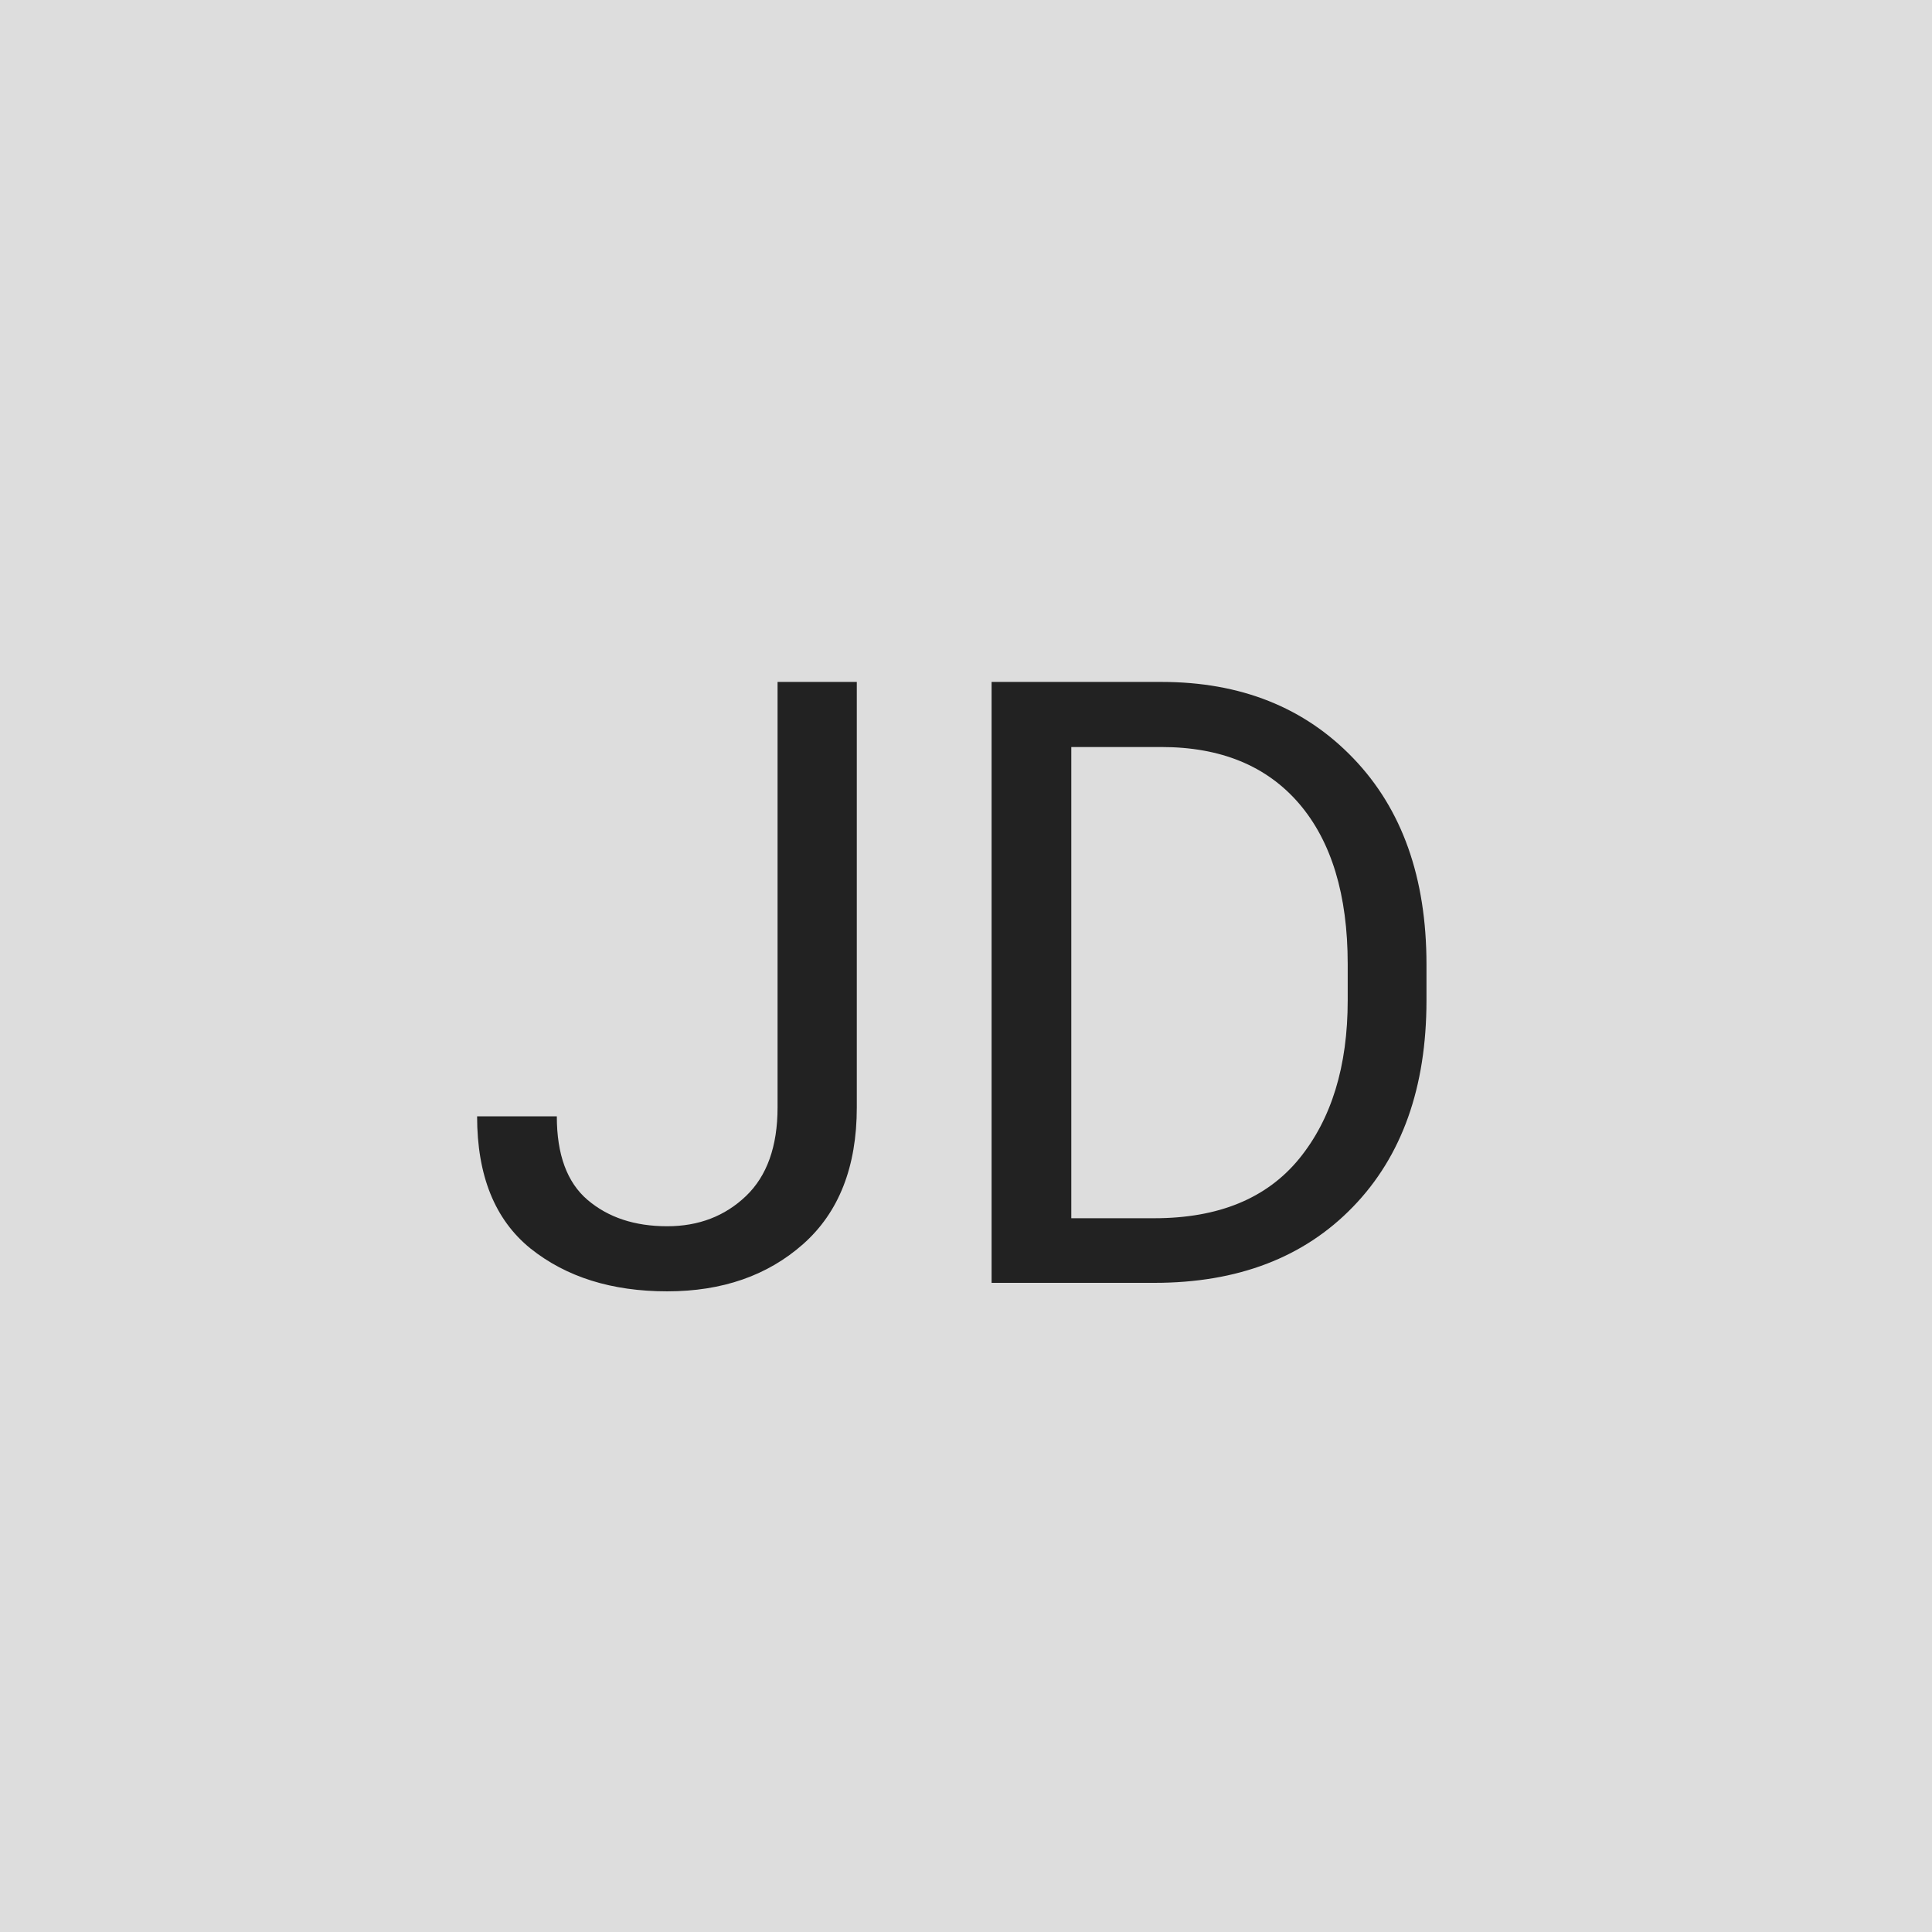
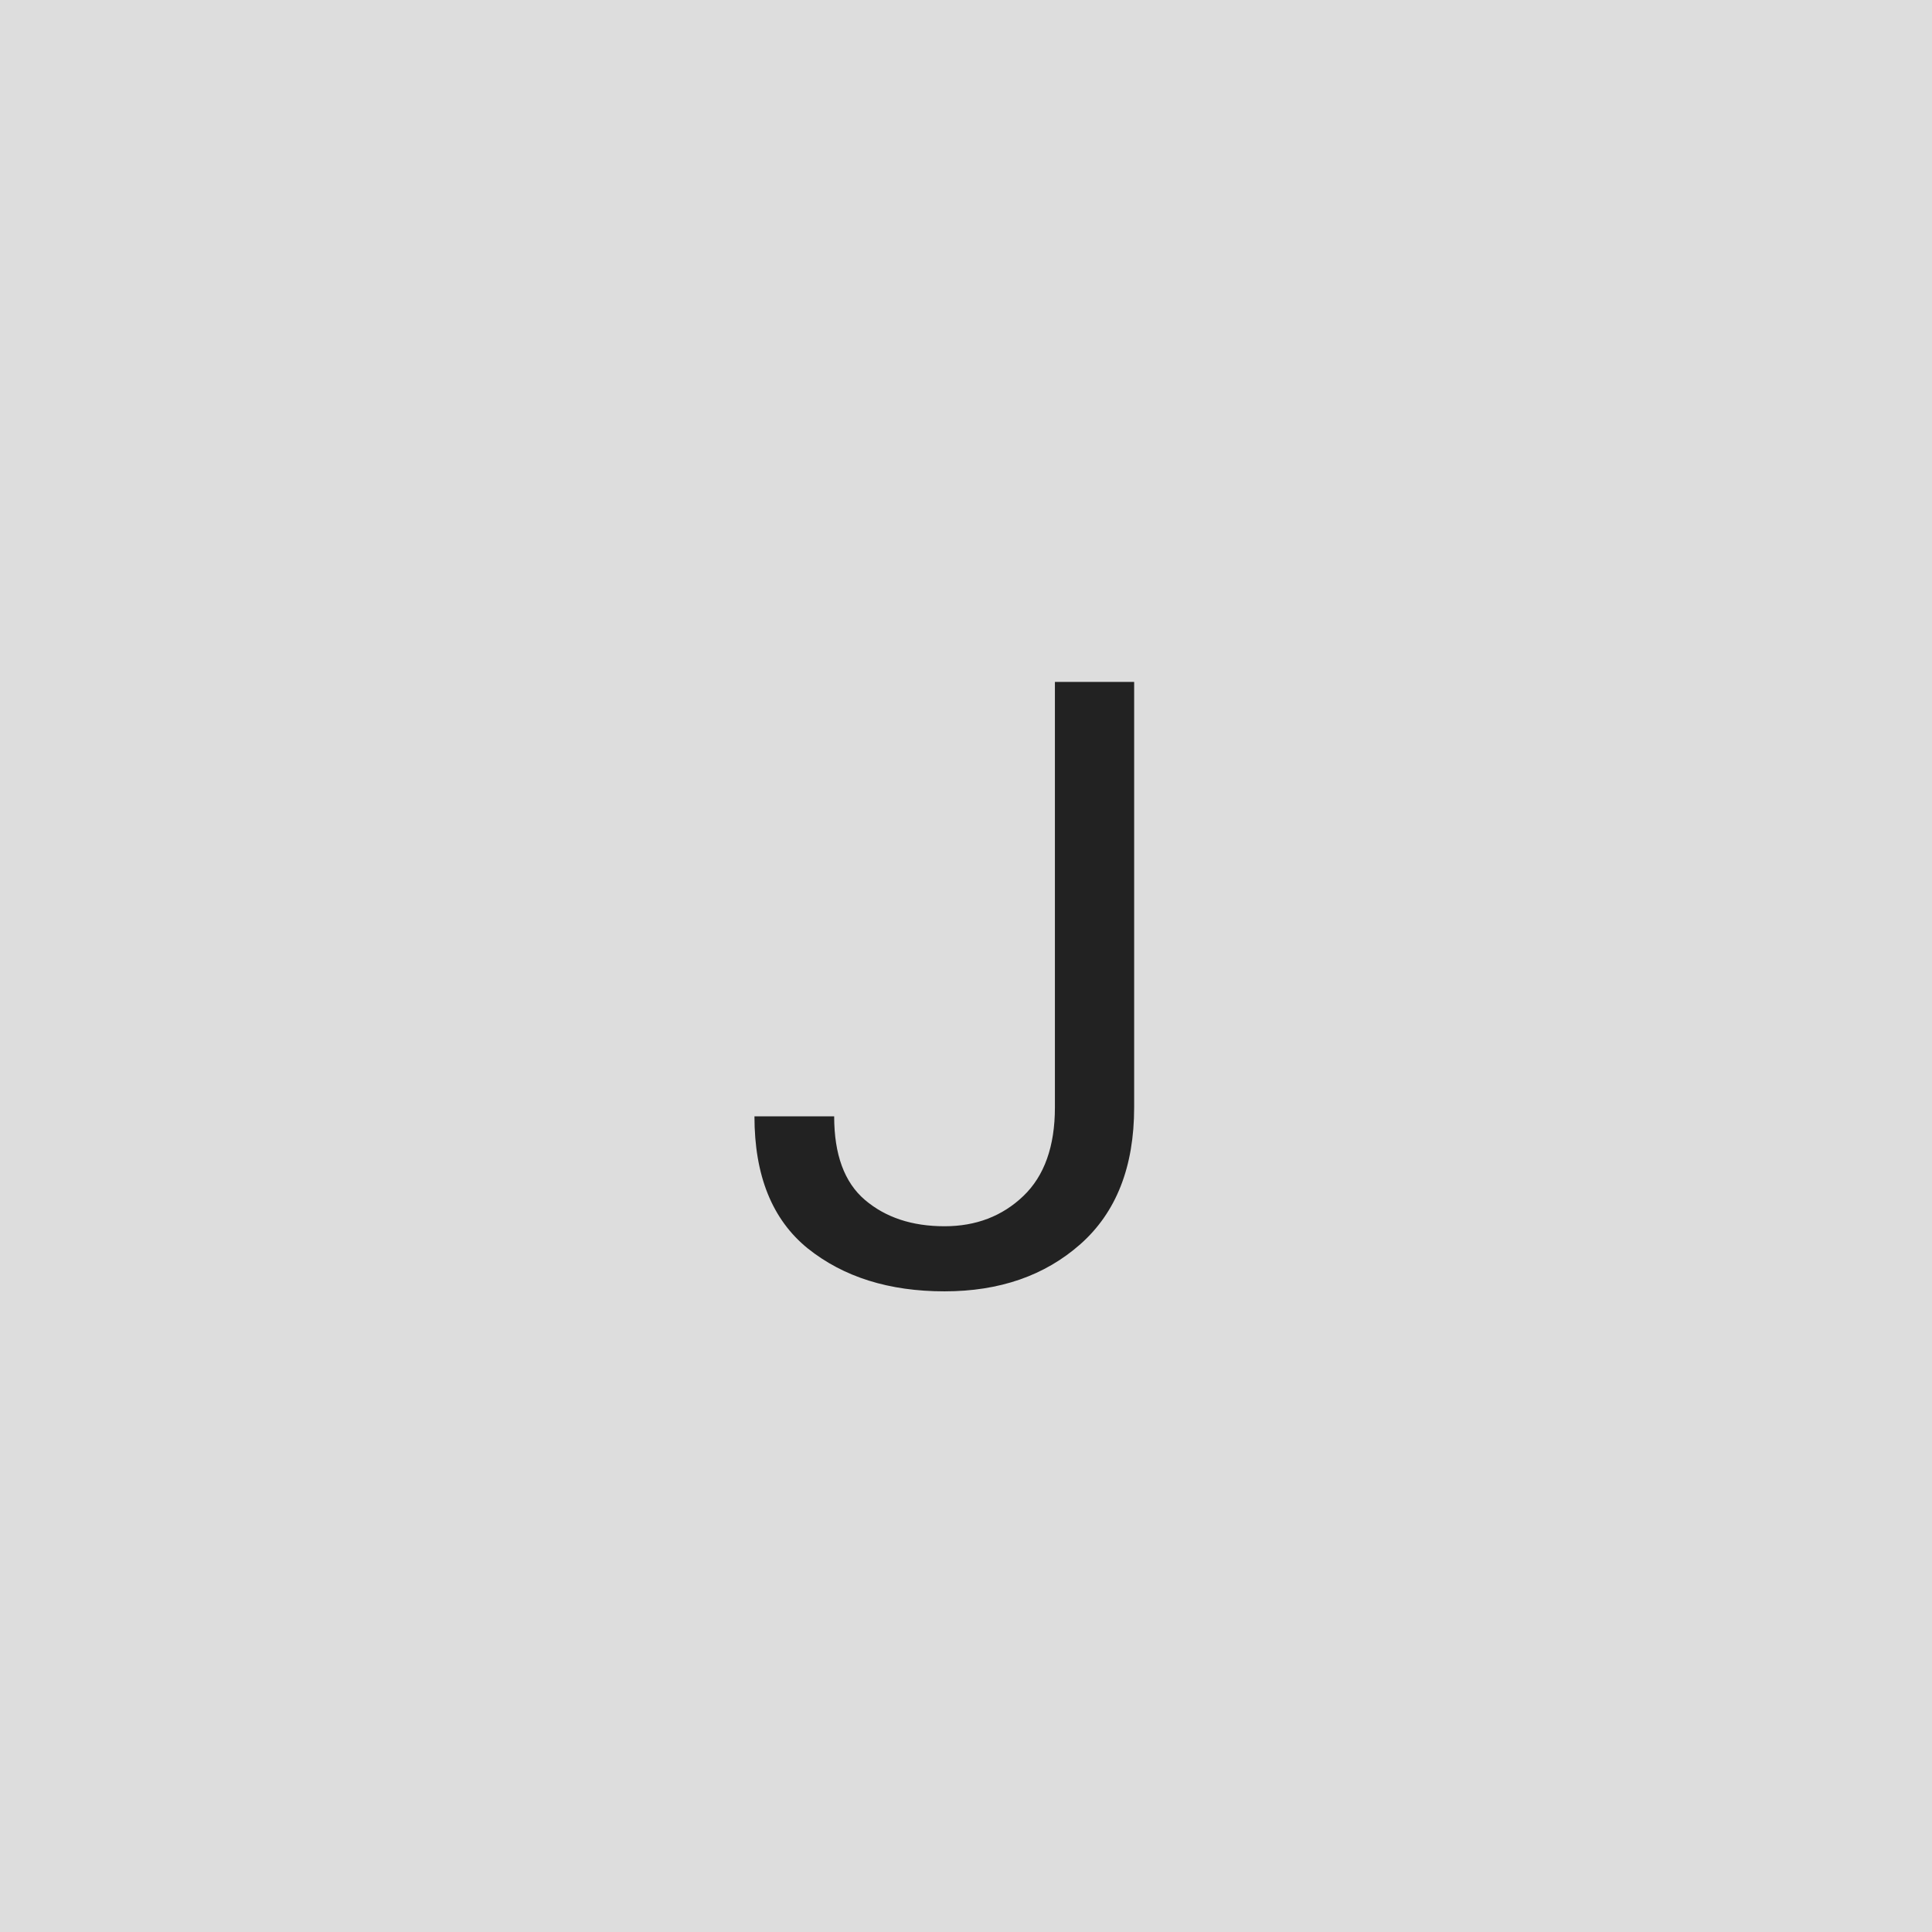
<svg xmlns="http://www.w3.org/2000/svg" width="64px" height="64px" viewBox="0 0 64 64" version="1.1">
  <rect fill="#ddd" cx="32" width="64" height="64" cy="32" r="32" />
-   <text x="50%" y="50%" style="color: #222; line-height: 1;font-family: -apple-system, BlinkMacSystemFont, 'Segoe UI', 'Roboto', 'Oxygen', 'Ubuntu', 'Fira Sans', 'Droid Sans', 'Helvetica Neue', sans-serif;" alignment-baseline="middle" text-anchor="middle" font-size="28" font-weight="400" dy=".1em" dominant-baseline="middle" fill="#222">JD</text>
+   <text x="50%" y="50%" style="color: #222; line-height: 1;font-family: -apple-system, BlinkMacSystemFont, 'Segoe UI', 'Roboto', 'Oxygen', 'Ubuntu', 'Fira Sans', 'Droid Sans', 'Helvetica Neue', sans-serif;" alignment-baseline="middle" text-anchor="middle" font-size="28" font-weight="400" dy=".1em" dominant-baseline="middle" fill="#222">J</text>
</svg>
